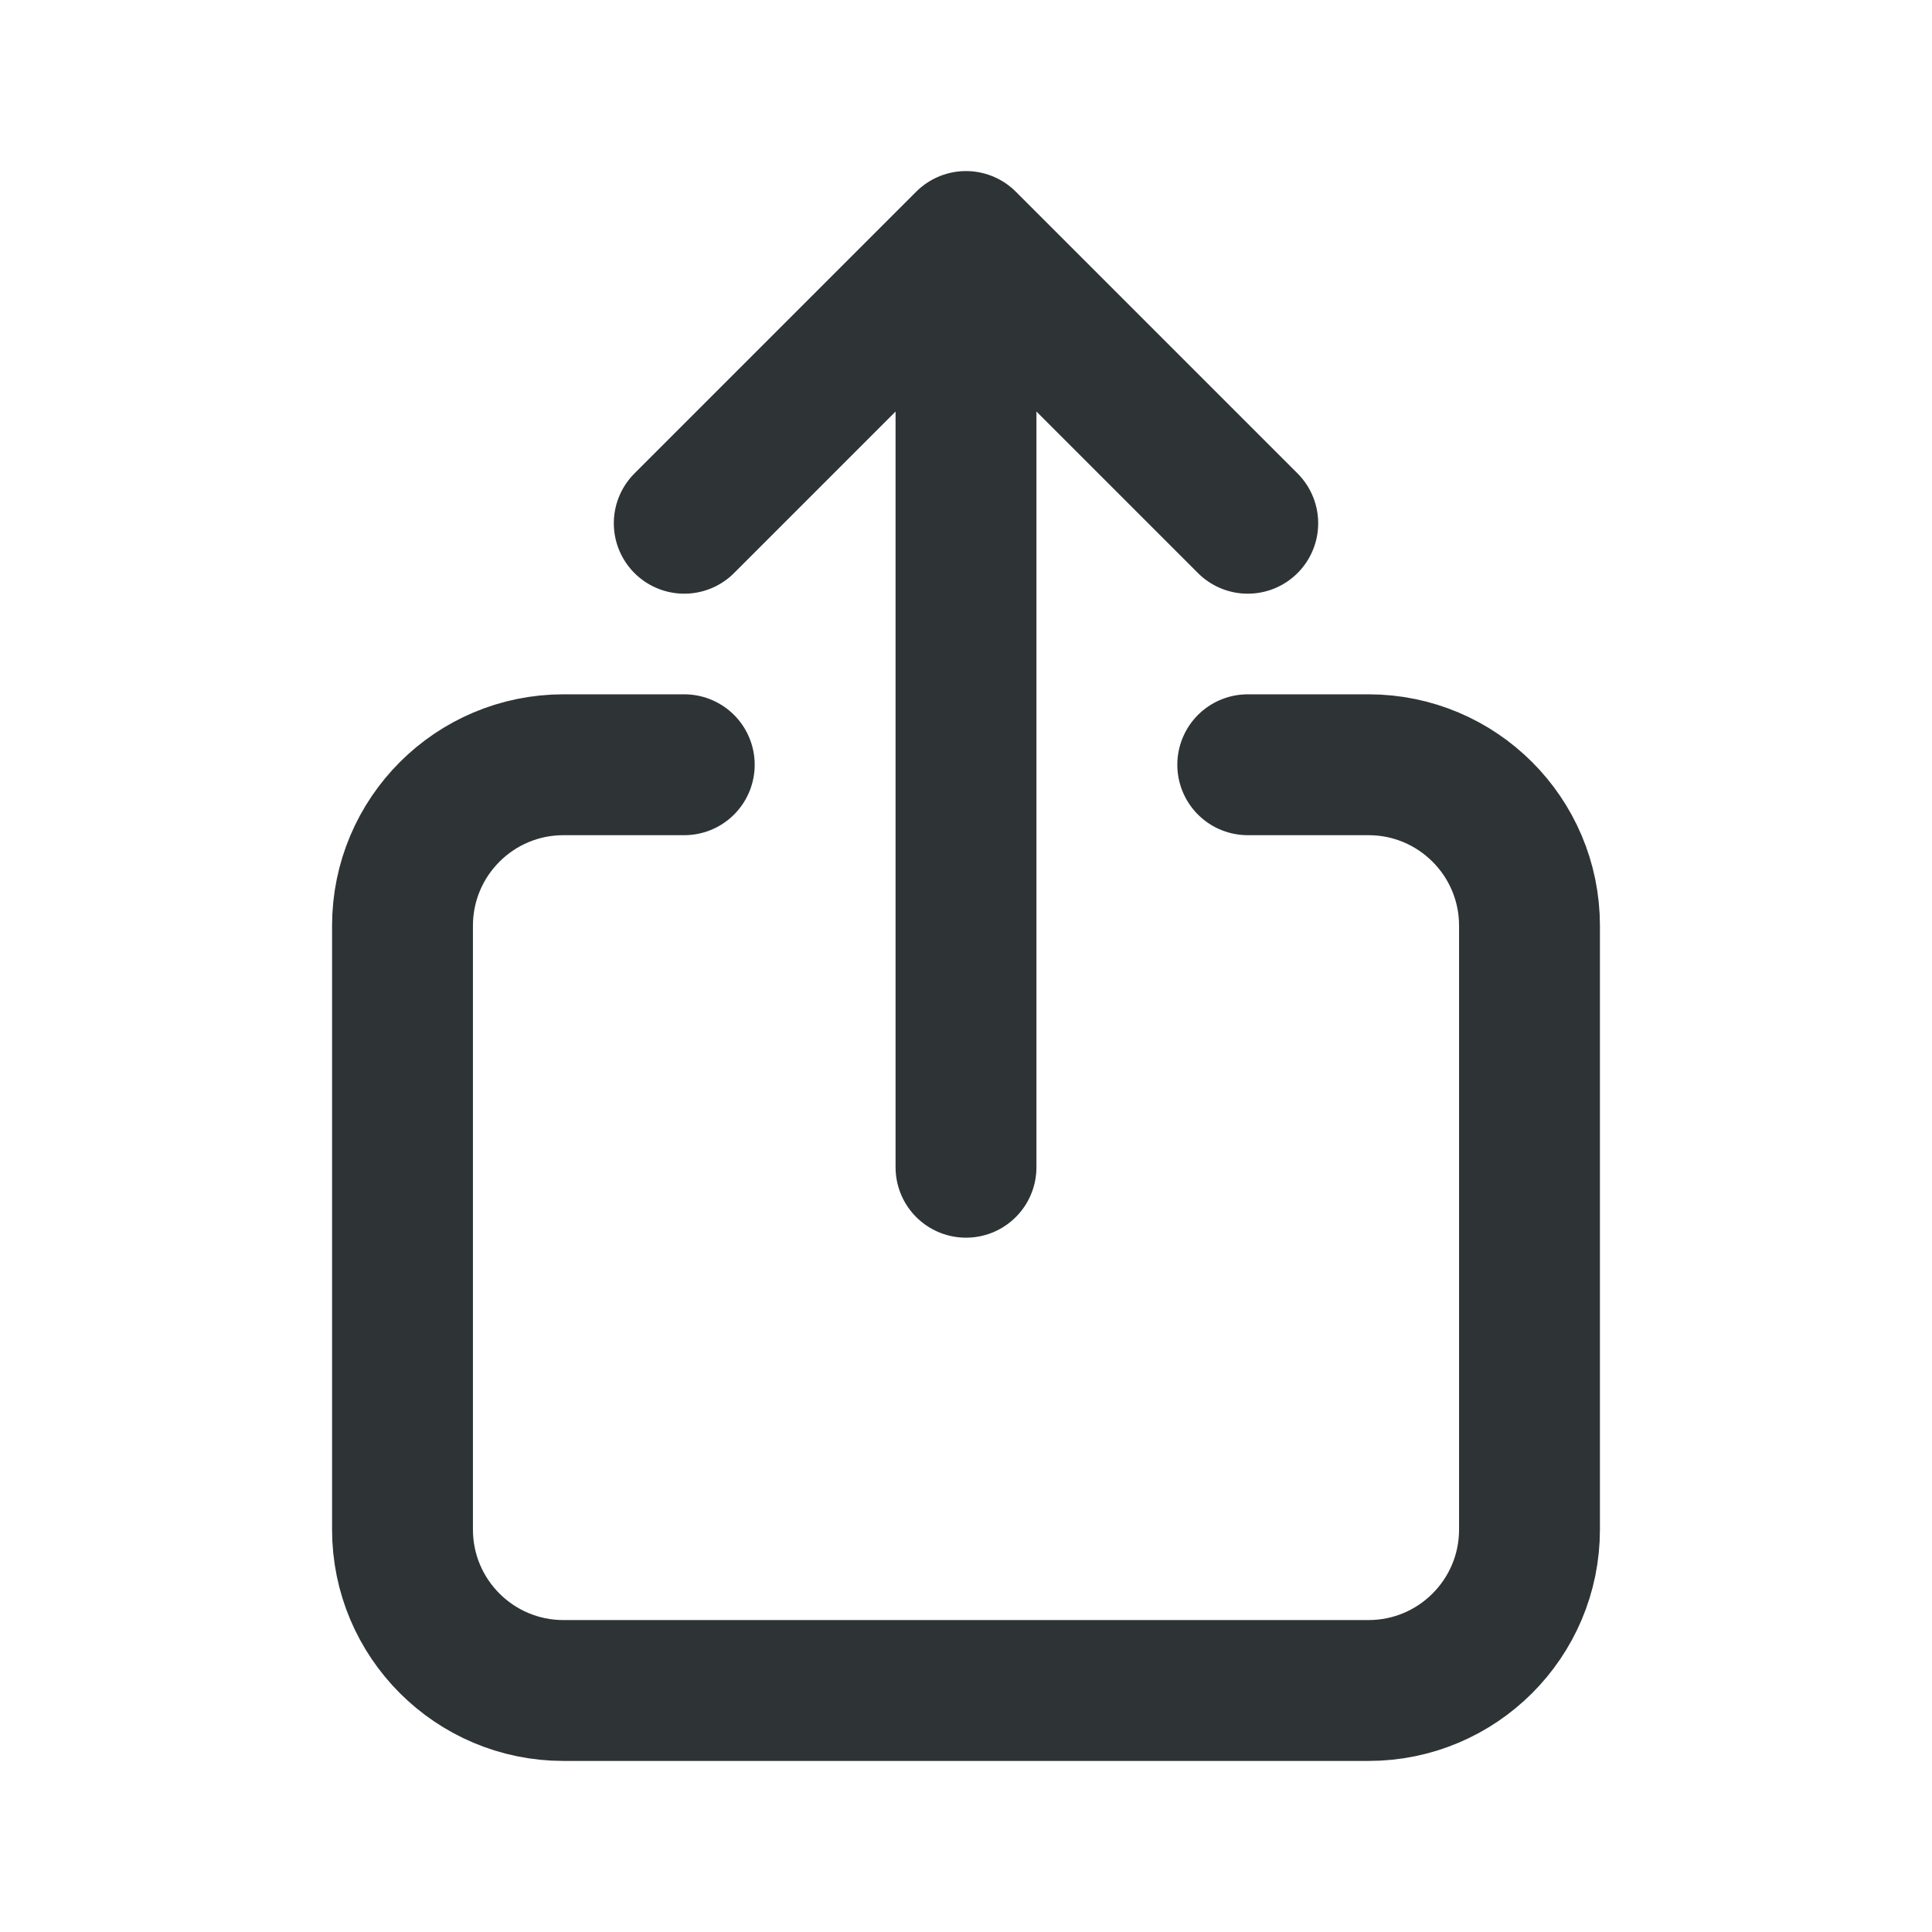
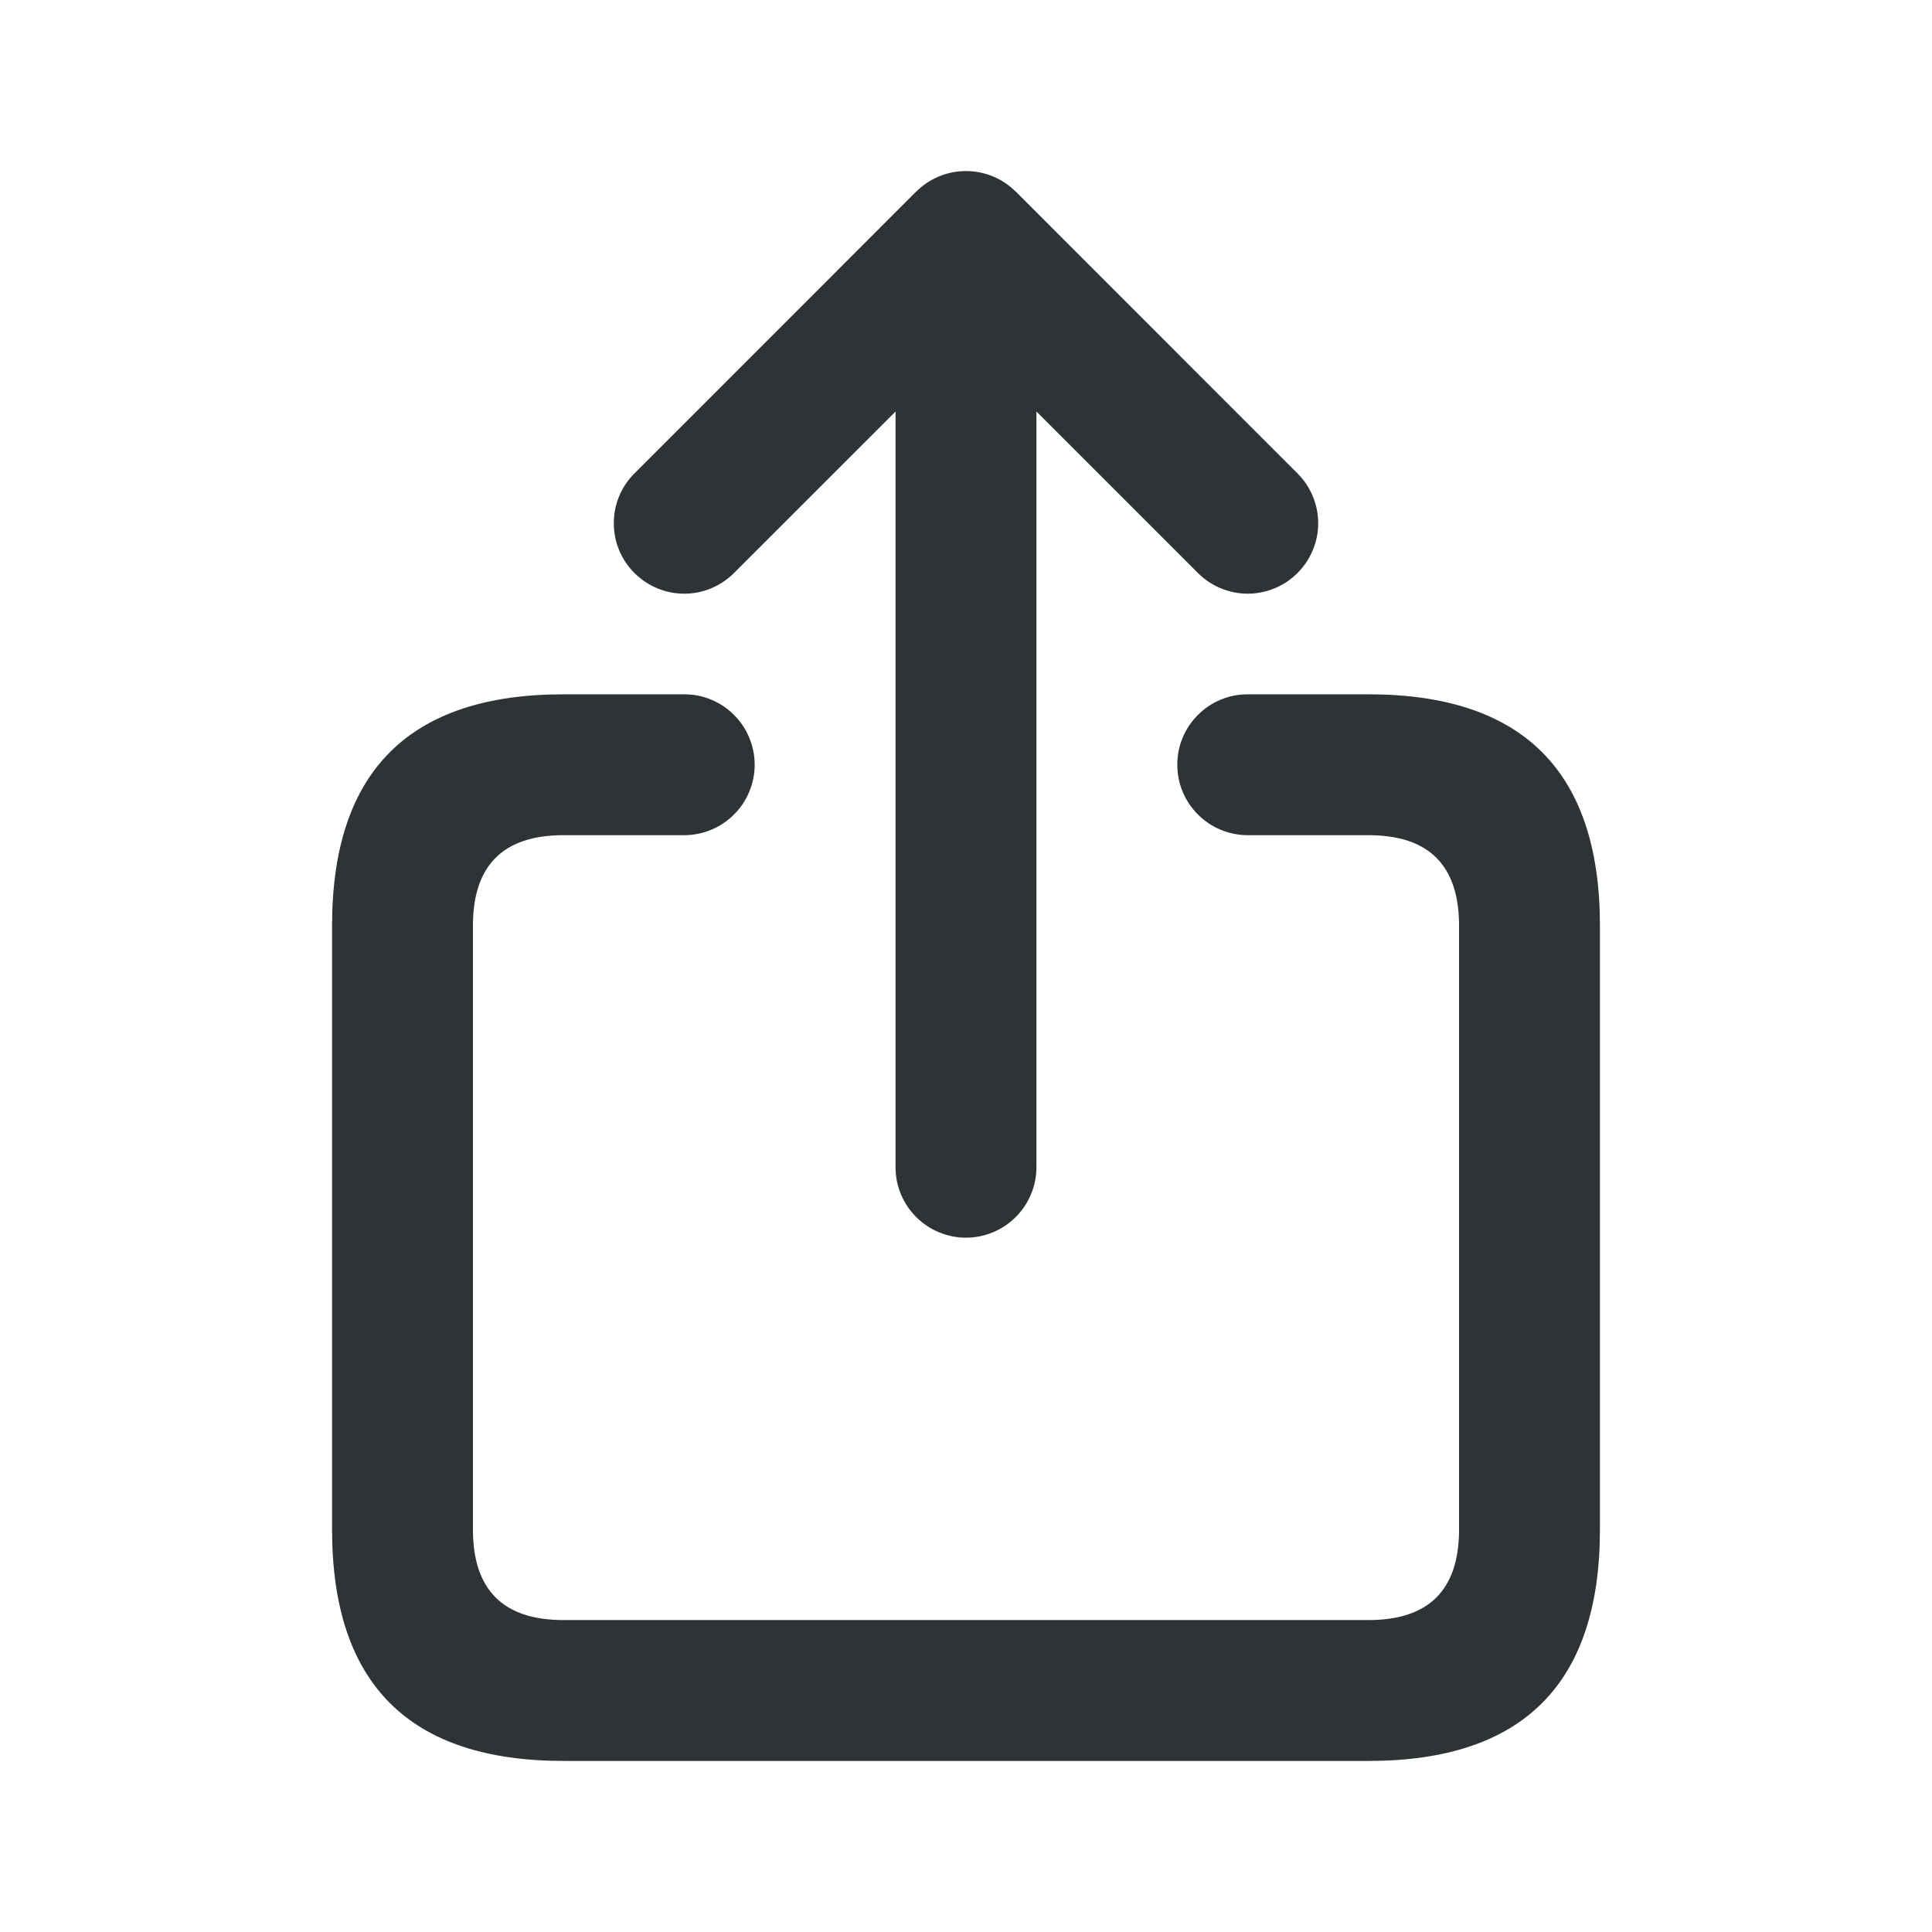
- <svg xmlns="http://www.w3.org/2000/svg" viewBox="0 0 24 24" fill="none" stroke="#2e3436" stroke-width="1.75" stroke-linecap="round" stroke-linejoin="round">
-   <path d="M8.5 9.5H7a2 2 0 0 0-2 2v7.5a2 2 0 0 0 2 2h10a2 2 0 0 0 2-2v-7.5a2 2 0 0 0-2-2h-1.5" />
-   <path d="M12 14.5V3M8.5 6.5L12 3l3.5 3.5" />
+ <svg xmlns="http://www.w3.org/2000/svg" viewBox="0 0 24 24">
+   <path fill="#2e3436" fill-rule="evenodd" d="M7.881 5.881L11.380 2.381L11.381 2.381Q11.504 2.258 11.665 2.191Q11.825 2.125 12 2.125Q12.174 2.125 12.334 2.191Q12.495 2.258 12.618 2.381L12.619 2.381L16.118 5.881Q16.241 6.004 16.308 6.165Q16.375 6.325 16.375 6.5Q16.375 6.674 16.308 6.834Q16.241 6.995 16.118 7.118Q16.057 7.179 15.986 7.227Q15.914 7.275 15.834 7.308Q15.755 7.341 15.670 7.358Q15.586 7.375 15.5 7.375Q15.413 7.375 15.329 7.358Q15.244 7.341 15.165 7.308Q15.085 7.275 15.013 7.227Q14.942 7.179 14.881 7.118L12.875 5.112L12.875 14.5Q12.875 14.586 12.858 14.670Q12.841 14.755 12.808 14.834Q12.775 14.914 12.727 14.986Q12.679 15.057 12.618 15.118Q12.557 15.179 12.486 15.227Q12.414 15.275 12.334 15.308Q12.255 15.341 12.170 15.358Q12.086 15.375 12 15.375Q11.913 15.375 11.829 15.358Q11.744 15.341 11.665 15.308Q11.585 15.275 11.513 15.227Q11.442 15.179 11.381 15.118Q11.320 15.057 11.272 14.986Q11.224 14.914 11.191 14.834Q11.158 14.755 11.141 14.670Q11.125 14.586 11.125 14.5L11.125 5.112L9.118 7.118Q8.995 7.241 8.834 7.308Q8.674 7.375 8.5 7.375Q8.325 7.375 8.165 7.308Q8.004 7.241 7.881 7.118Q7.820 7.057 7.772 6.986Q7.724 6.914 7.691 6.834Q7.658 6.755 7.641 6.670Q7.625 6.586 7.625 6.5Q7.625 6.413 7.641 6.329Q7.658 6.244 7.691 6.165Q7.724 6.085 7.772 6.013Q7.820 5.942 7.881 5.881ZM7 10.375L8.5 10.375Q8.586 10.375 8.670 10.358Q8.755 10.341 8.834 10.308Q8.914 10.275 8.986 10.227Q9.057 10.179 9.118 10.118Q9.179 10.057 9.227 9.986Q9.275 9.914 9.308 9.834Q9.341 9.755 9.358 9.670Q9.375 9.586 9.375 9.5Q9.375 9.413 9.358 9.329Q9.341 9.244 9.308 9.165Q9.275 9.085 9.227 9.013Q9.179 8.942 9.118 8.881Q9.057 8.820 8.986 8.772Q8.914 8.724 8.834 8.691Q8.755 8.658 8.670 8.641Q8.586 8.625 8.5 8.625L7 8.625Q4.125 8.625 4.125 11.5L4.125 19Q4.125 21.875 7 21.875L17 21.875Q19.875 21.875 19.875 19L19.875 11.5Q19.875 8.625 17 8.625L15.5 8.625Q15.413 8.625 15.329 8.641Q15.244 8.658 15.165 8.691Q15.085 8.724 15.013 8.772Q14.942 8.820 14.881 8.881Q14.820 8.942 14.772 9.013Q14.724 9.085 14.691 9.165Q14.658 9.244 14.641 9.329Q14.625 9.413 14.625 9.5Q14.625 9.586 14.641 9.670Q14.658 9.755 14.691 9.834Q14.724 9.914 14.772 9.986Q14.820 10.057 14.881 10.118Q14.942 10.179 15.013 10.227Q15.085 10.275 15.165 10.308Q15.244 10.341 15.329 10.358Q15.413 10.375 15.5 10.375L17 10.375Q18.125 10.375 18.125 11.5L18.125 19Q18.125 20.125 17 20.125L7 20.125Q5.875 20.125 5.875 19L5.875 11.5Q5.875 10.375 7 10.375Z" />
</svg>
